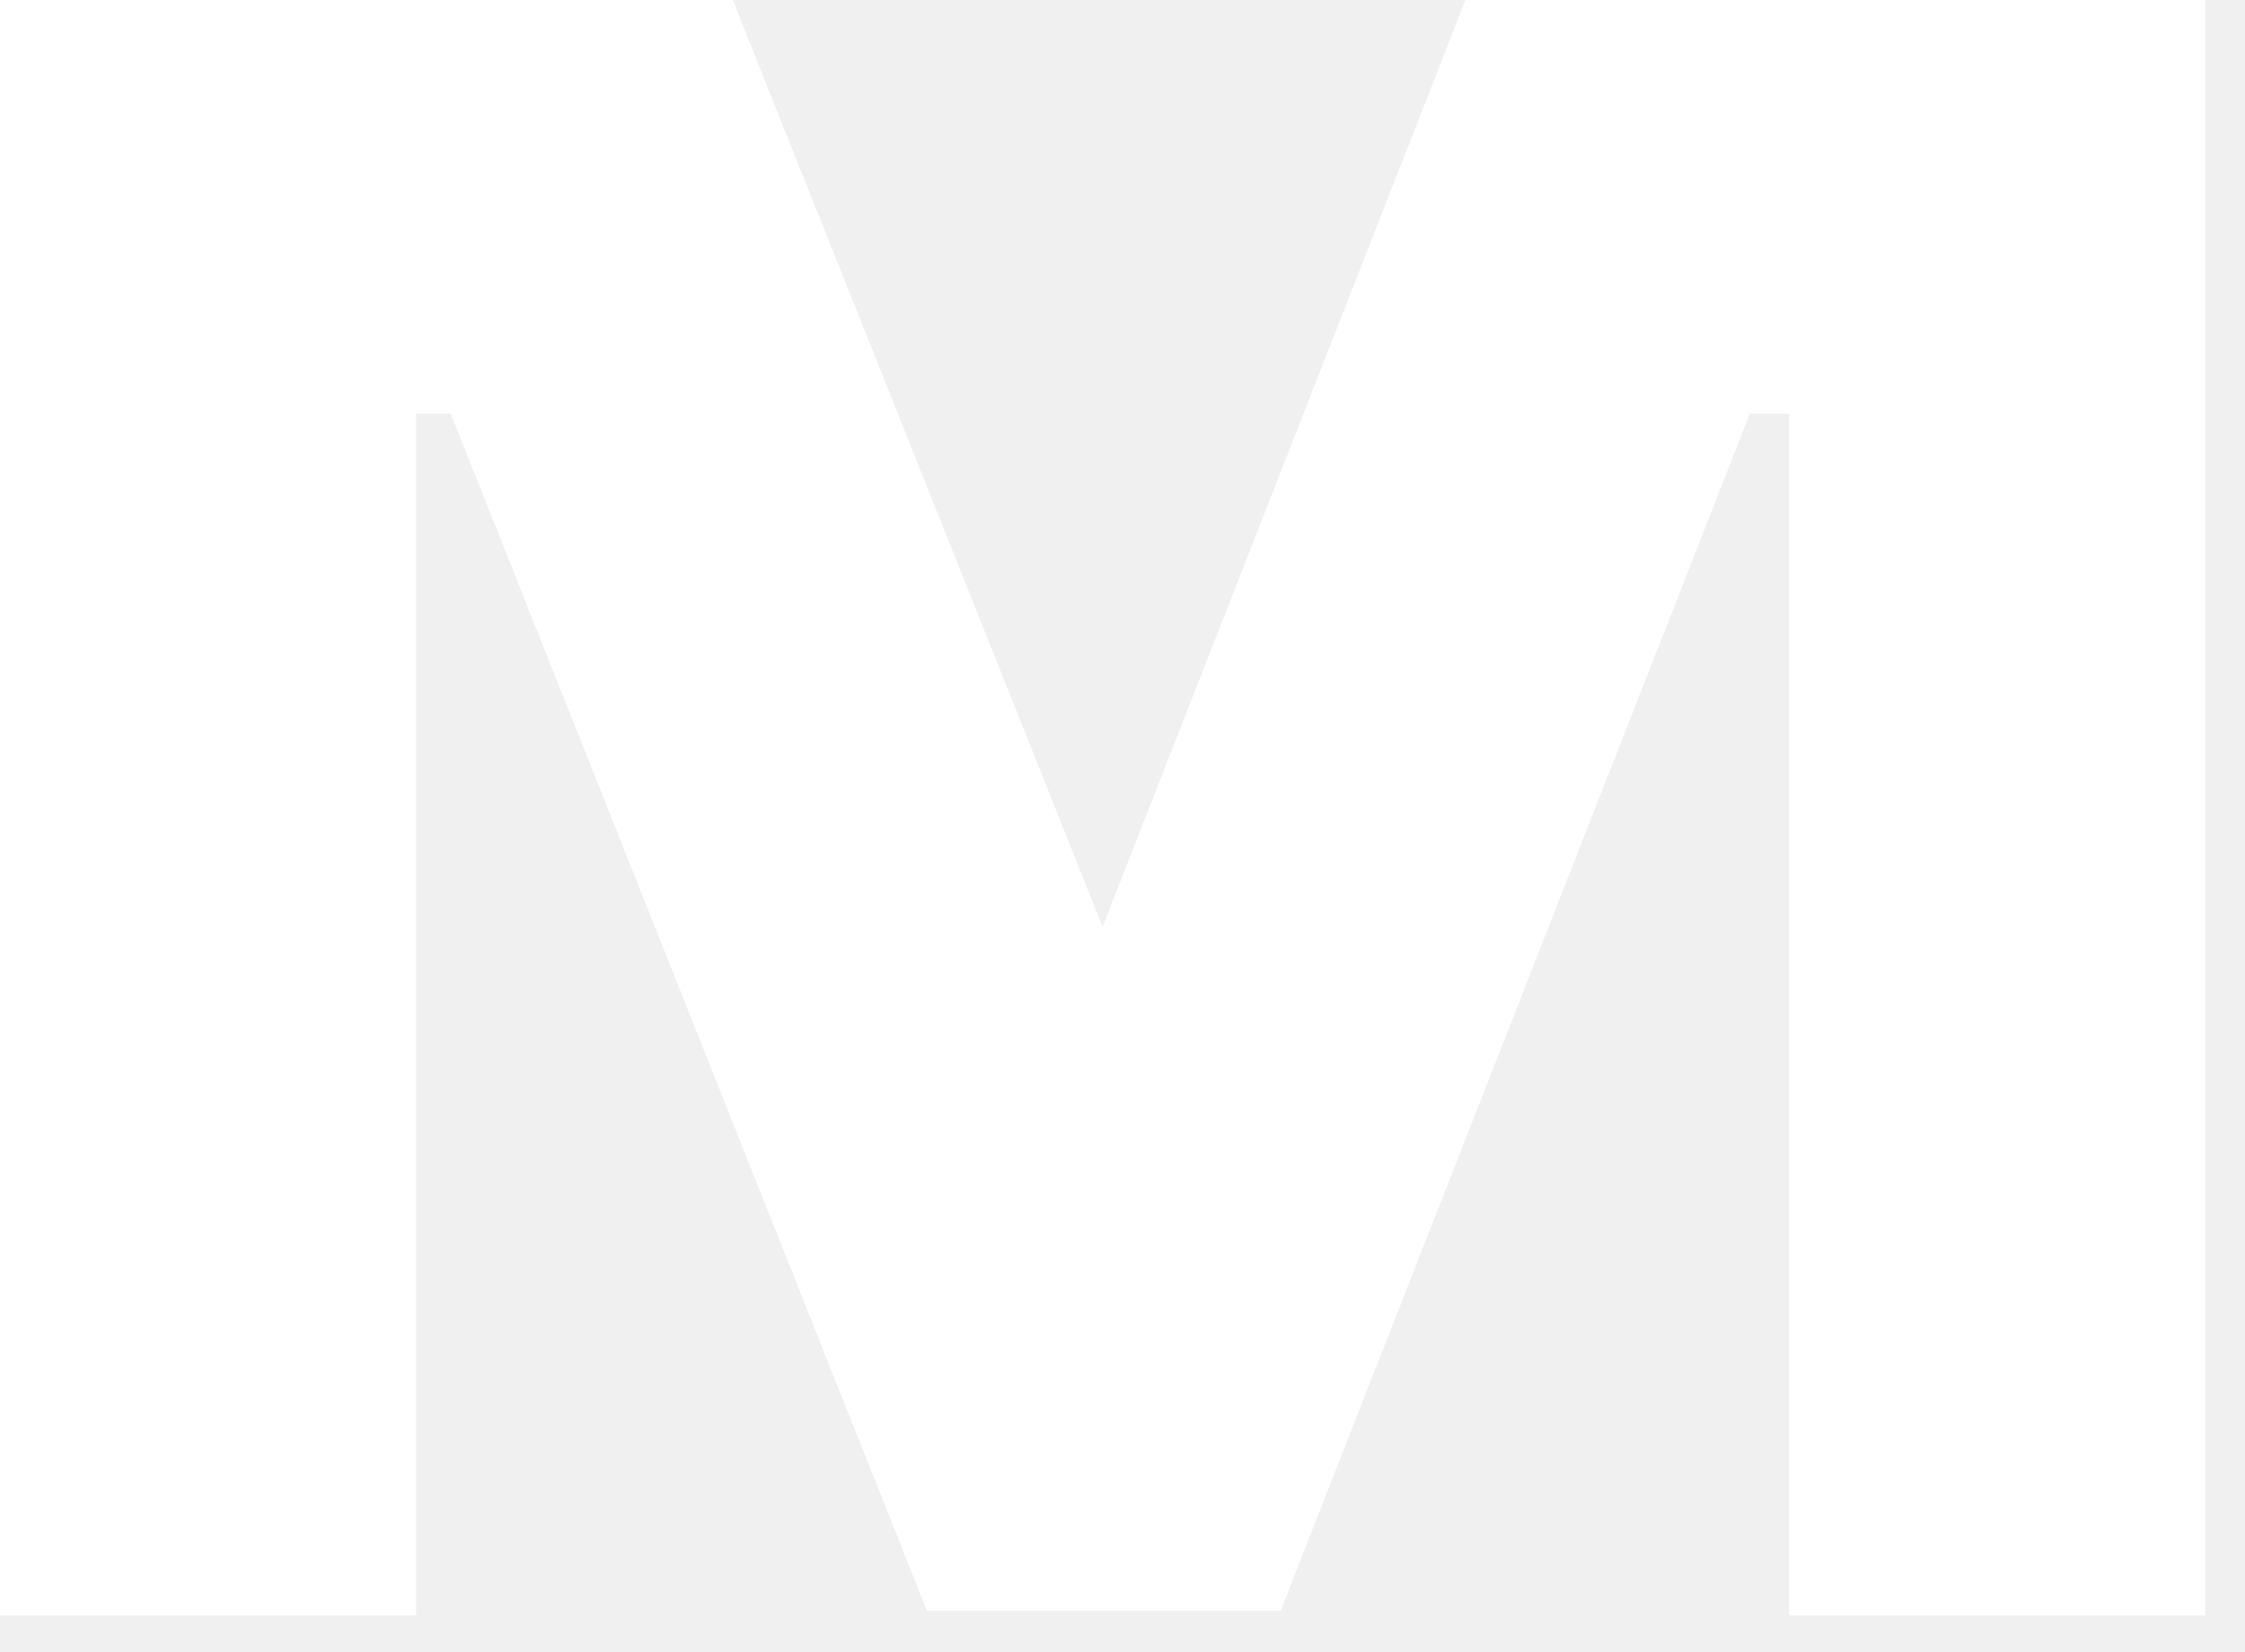
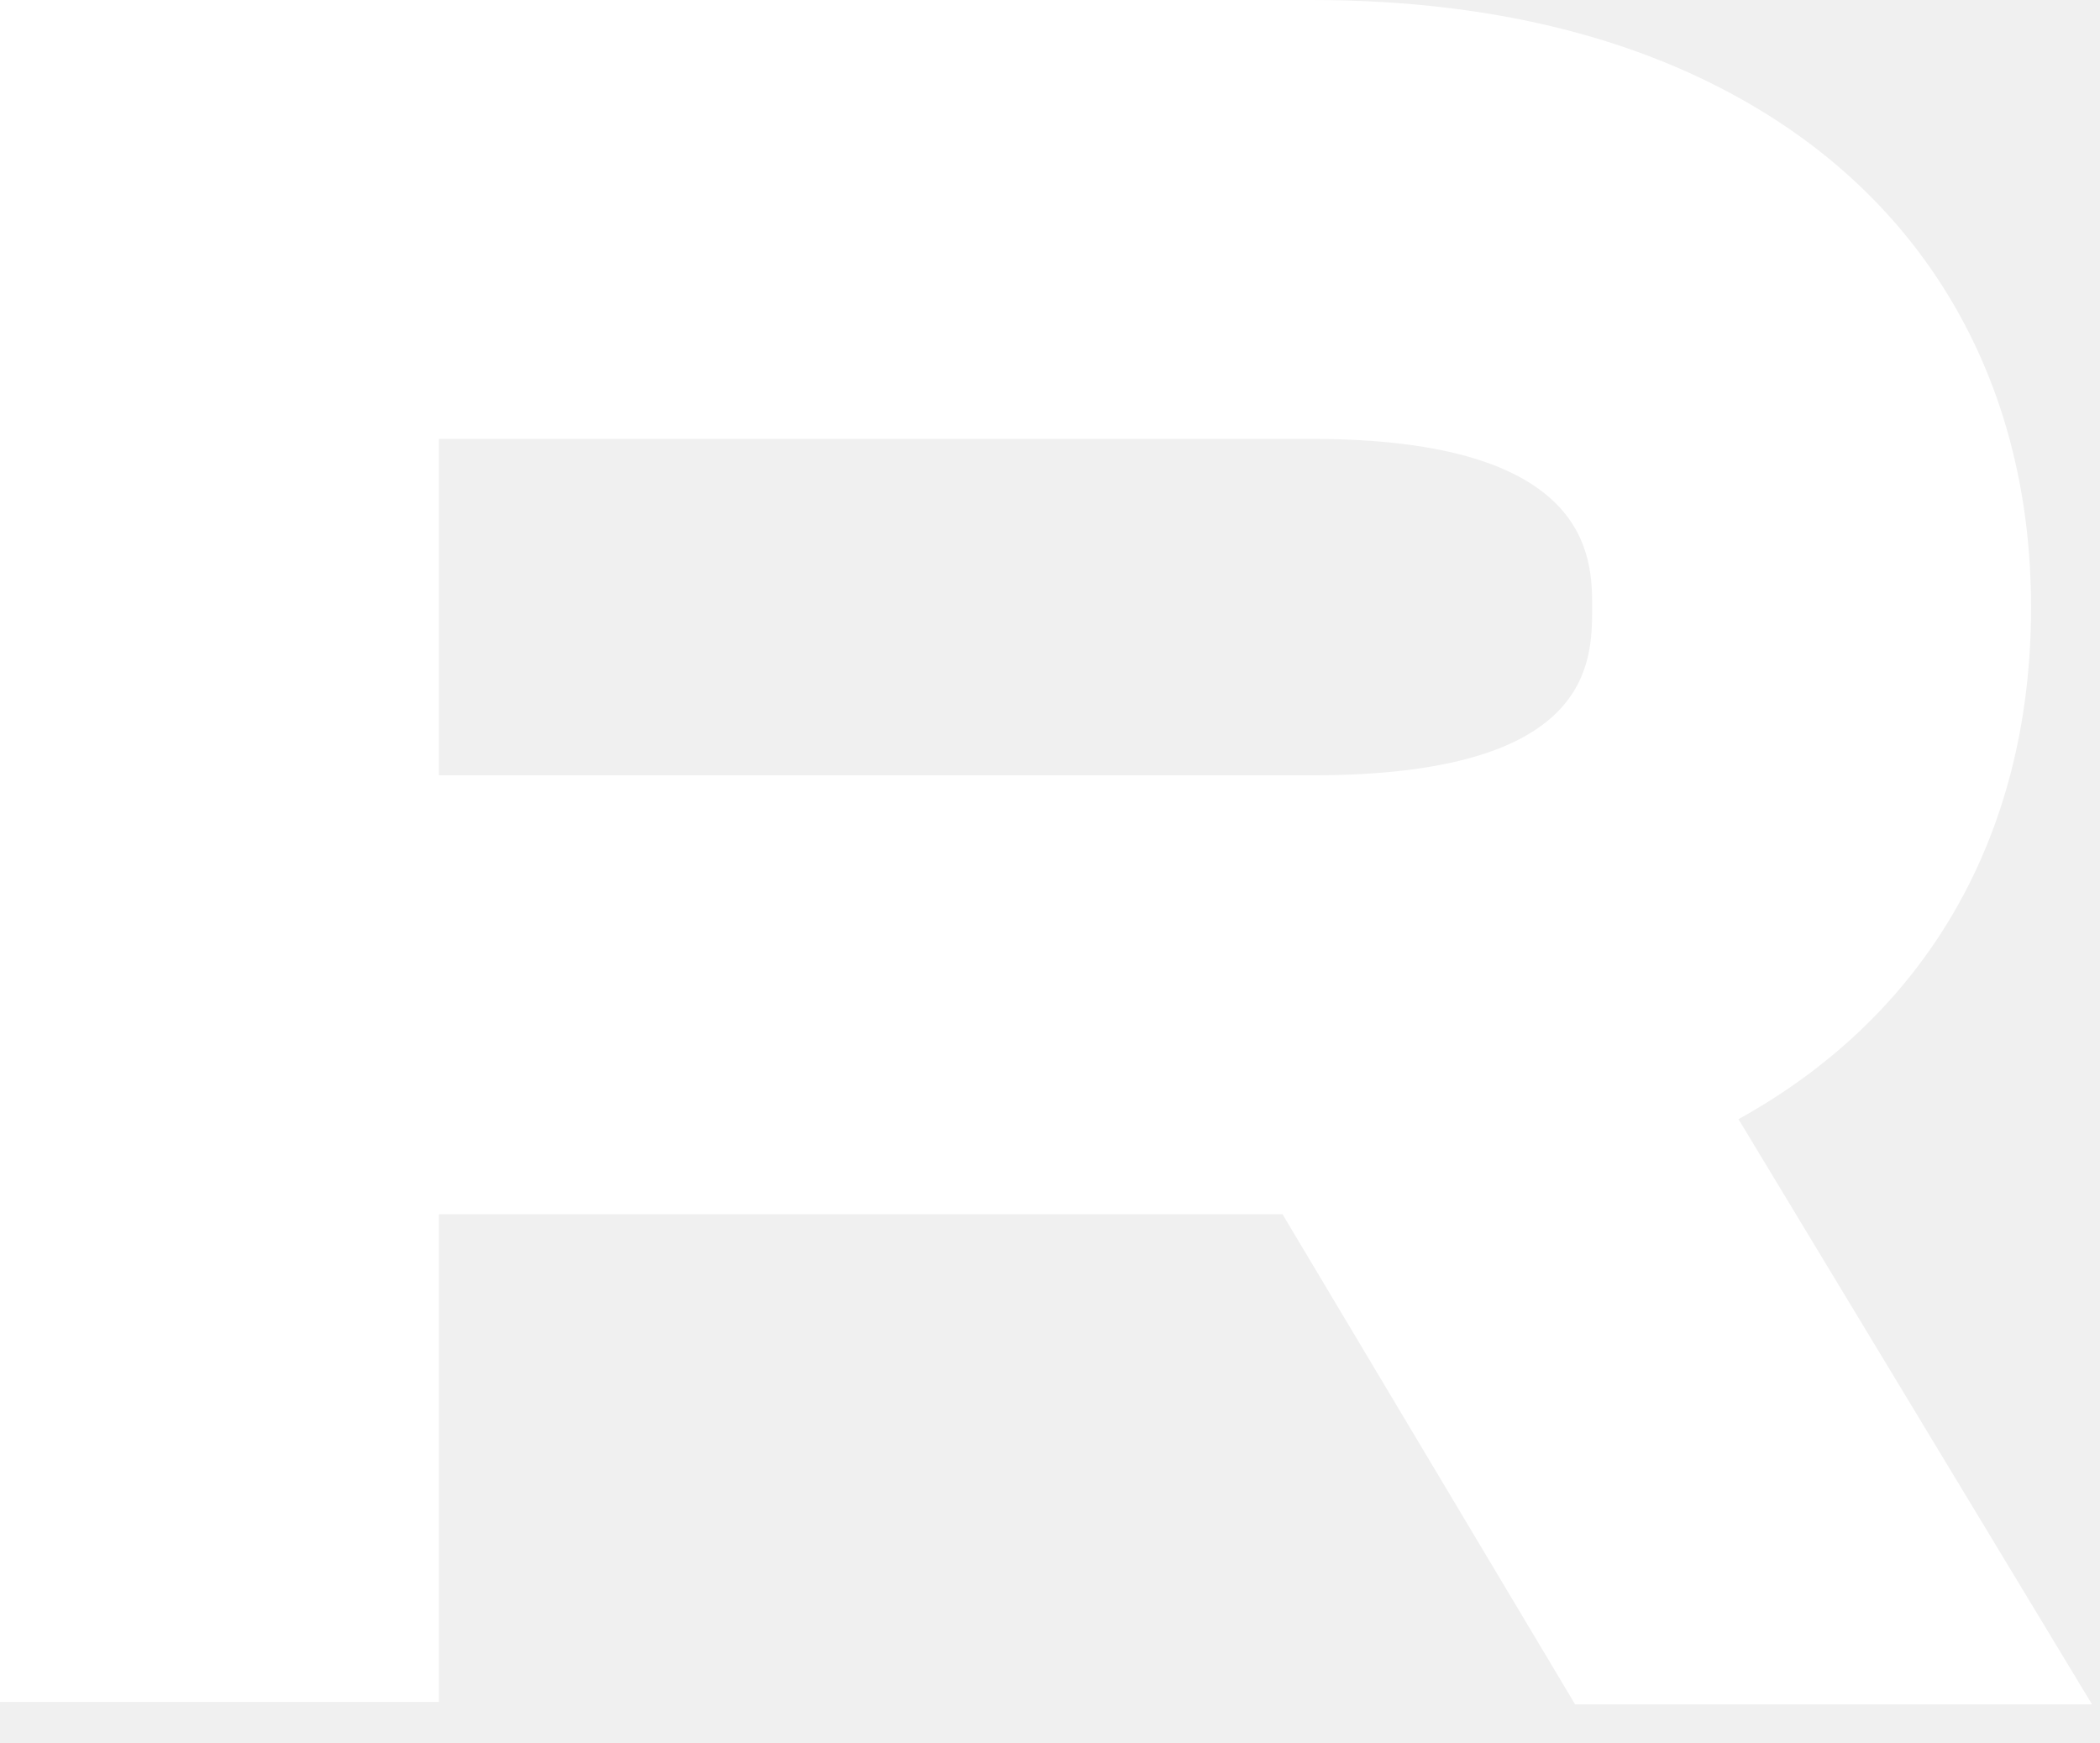
- <svg xmlns="http://www.w3.org/2000/svg" width="53" height="39" viewBox="0 0 53 39" fill="none">
-   <path d="M52.06 0V38.145H42.237V9.768H41.31L30.232 38.035H21.883L10.641 9.768H9.823V38.145H0V0H17.299L26.03 21.883L34.597 0H52.06Z" fill="white" />
+ <svg xmlns="http://www.w3.org/2000/svg" width="47" height="39" viewBox="0 0 47 39" fill="none">
+   <path d="M46.821 38.145H35.252L28.704 27.176H9.823V38.09H0V0H29.359C33.67 0 37.272 0.982 40.055 2.892C43.547 5.293 45.457 9.059 45.457 13.588C45.457 18.772 43.056 22.756 38.909 25.048L46.821 38.145ZM9.823 9.823V17.353H29.359C35.634 17.353 35.634 14.843 35.634 13.588C35.634 12.497 35.634 9.823 29.359 9.823H9.823Z" fill="white" />
</svg>
